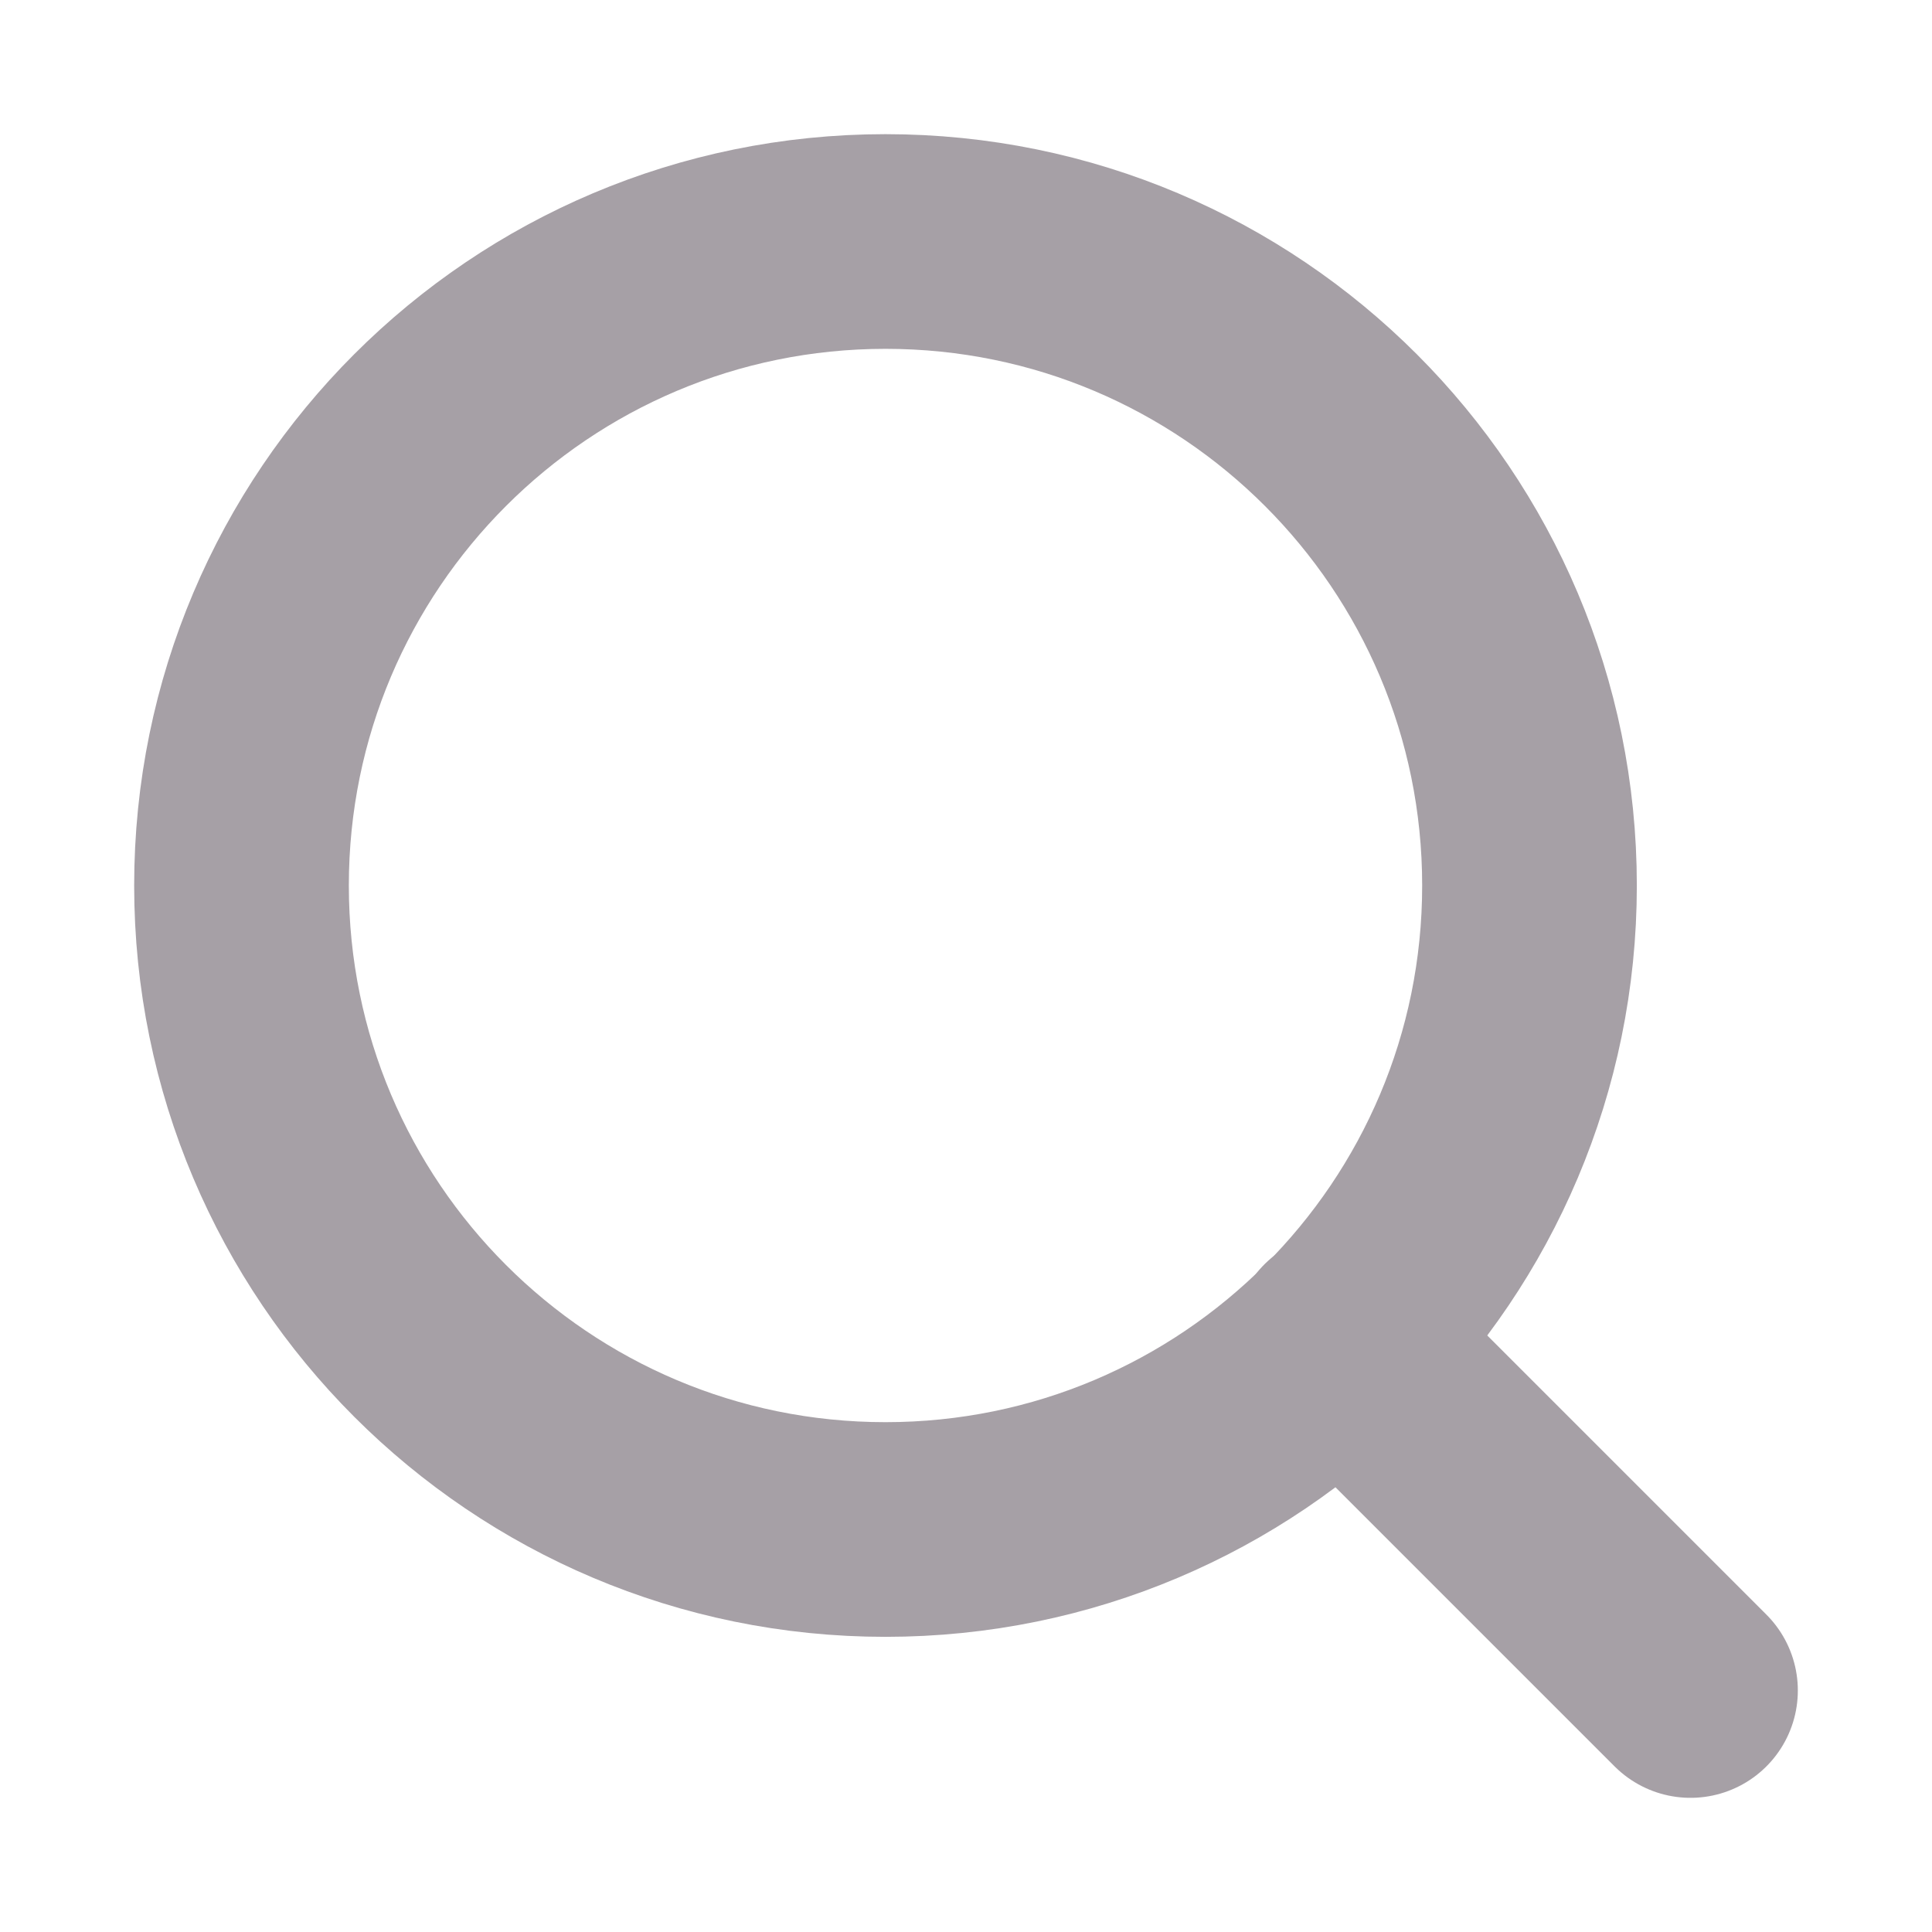
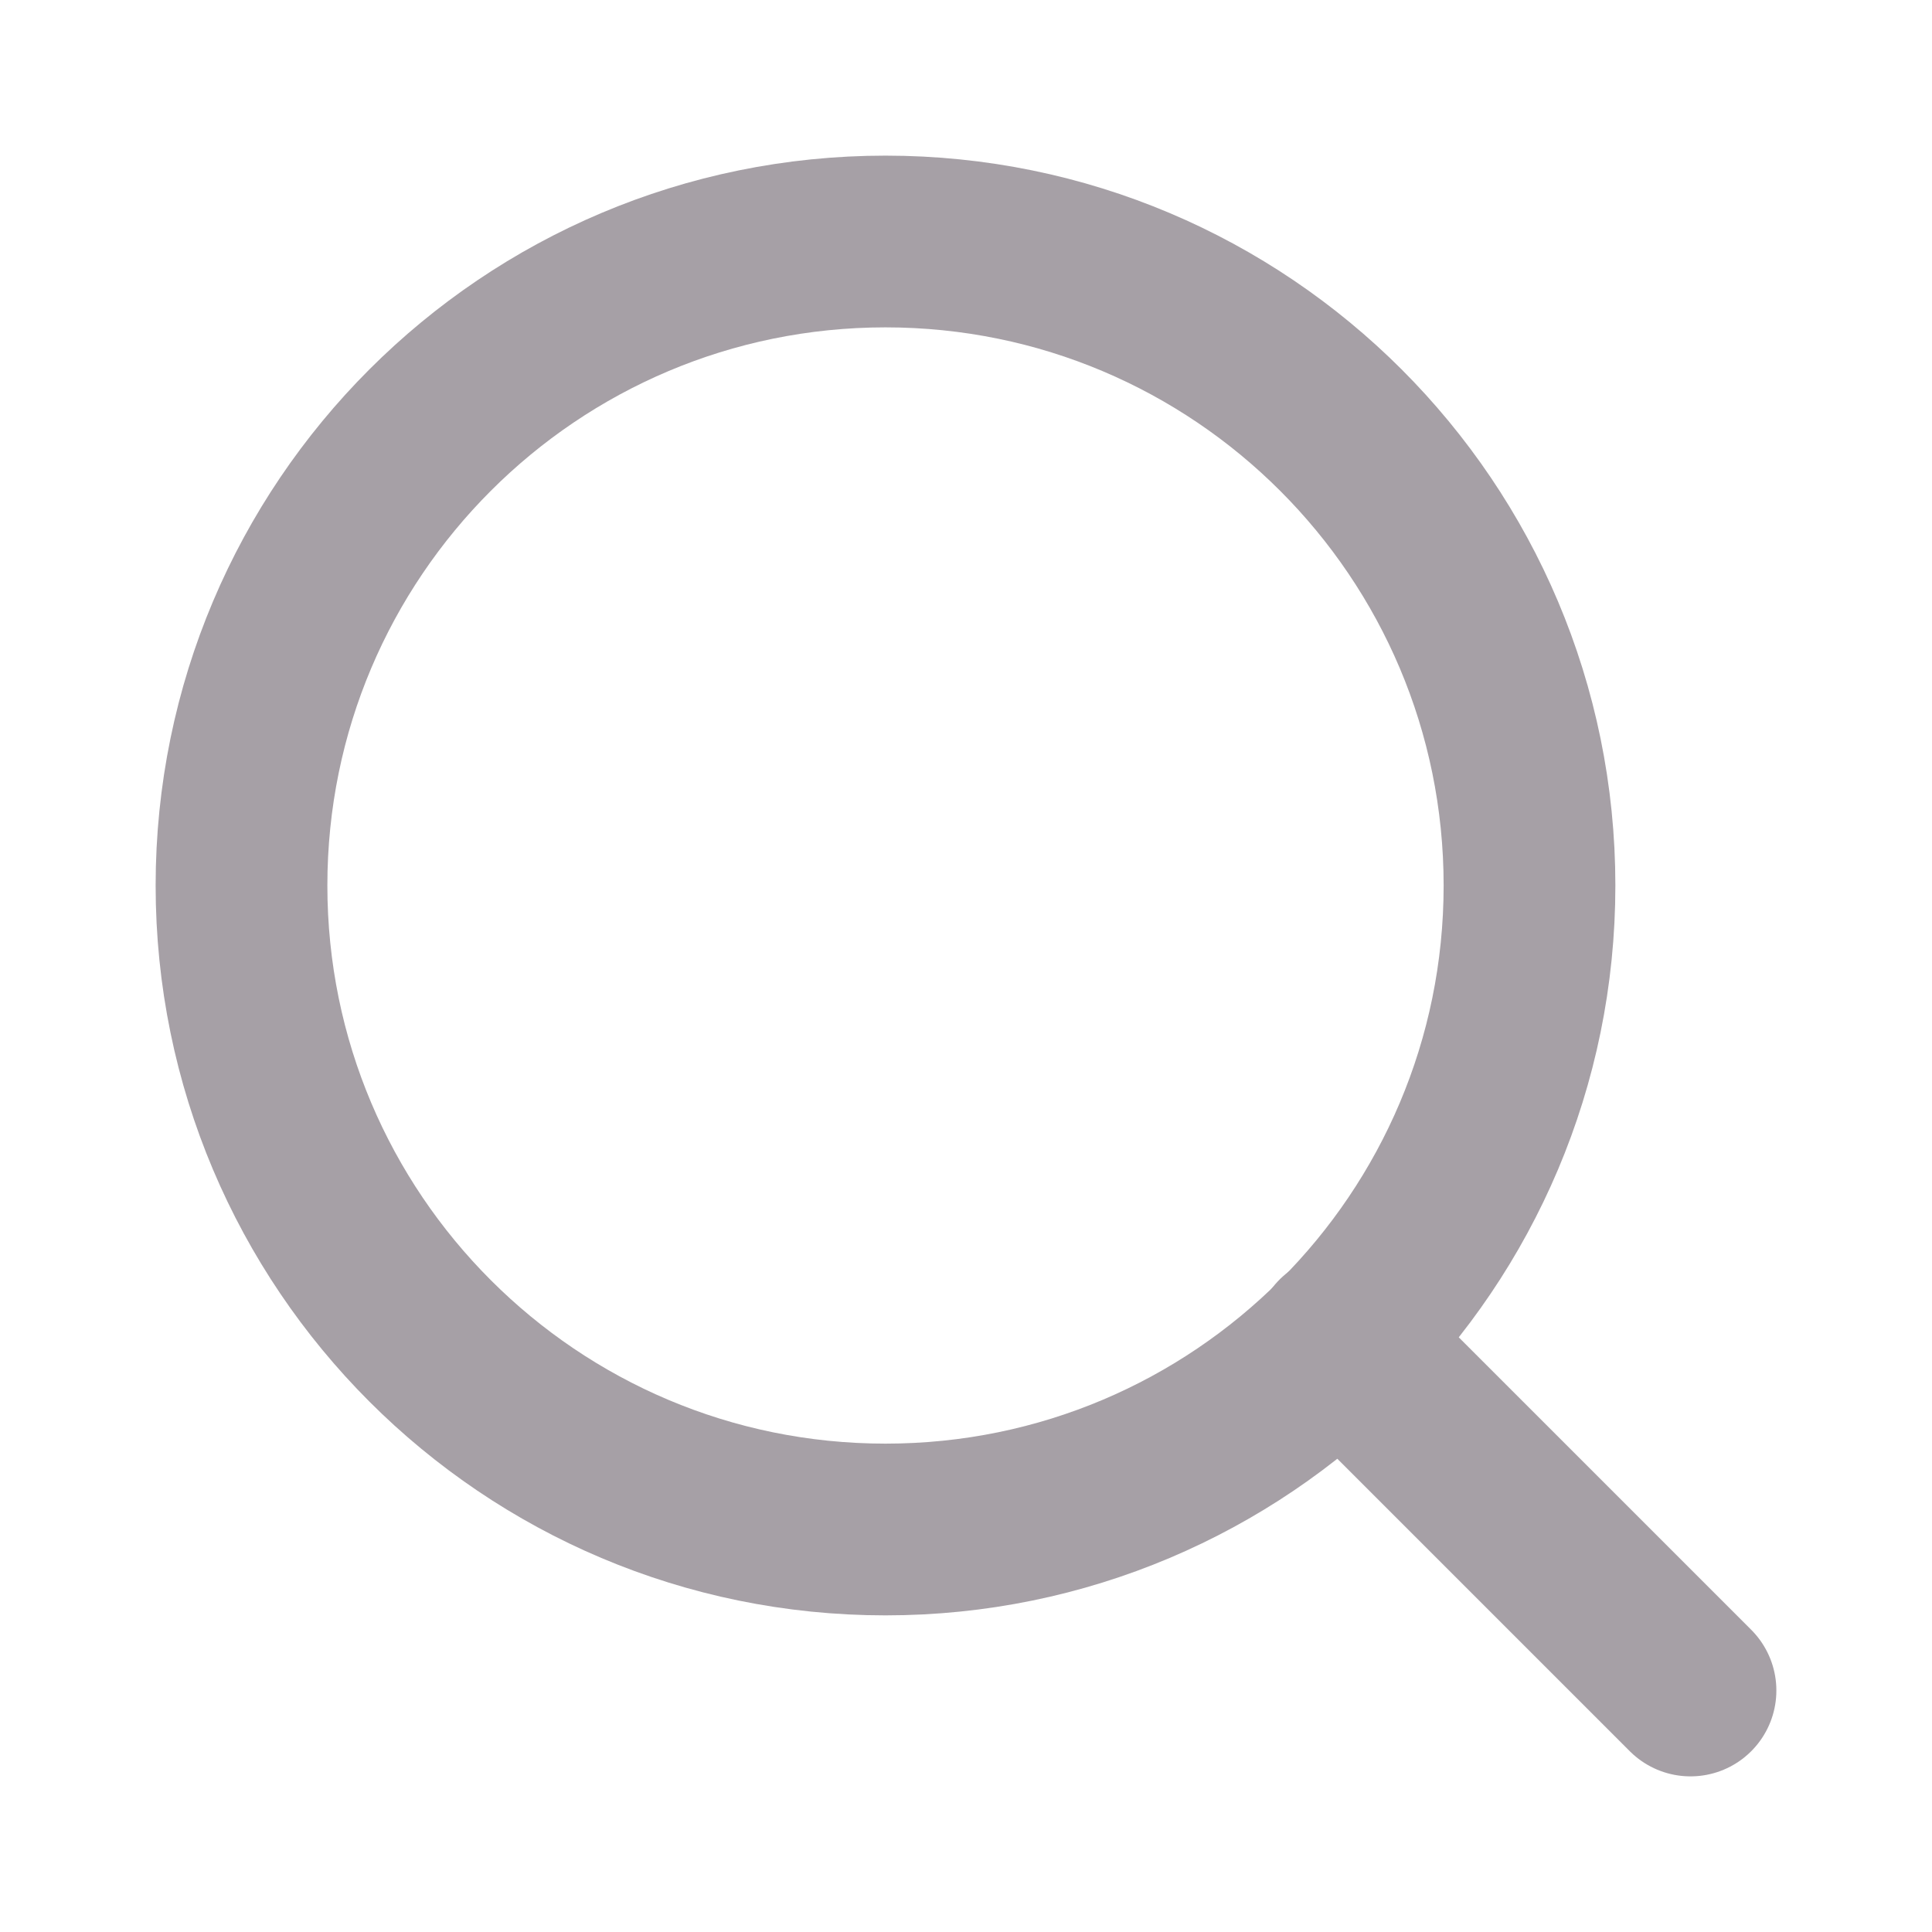
<svg xmlns="http://www.w3.org/2000/svg" width="18" height="18" viewBox="0 0 18 18" fill="none">
-   <path d="M8.25 14.25C11.564 14.25 14.25 11.564 14.25 8.25C14.25 4.936 11.564 2.25 8.25 2.25C4.936 2.25 2.25 4.936 2.25 8.25C2.25 11.564 4.936 14.25 8.25 14.25Z" stroke="#A6A0A6" stroke-width="2" stroke-linecap="round" stroke-linejoin="round" />
-   <path d="M15.75 15.75L12.487 12.487" stroke="#A6A0A6" stroke-width="2" stroke-linecap="round" stroke-linejoin="round" />
+   <path d="M8.25 14.25C11.564 14.25 14.25 11.564 14.25 8.25C14.25 4.936 11.564 2.25 8.25 2.25C4.936 2.25 2.25 4.936 2.25 8.25C2.25 11.564 4.936 14.25 8.25 14.25Z" stroke="#A6A0A6" stroke-width="1.6" stroke-linecap="round" stroke-linejoin="round" />
+   <path d="M15.75 15.75L12.487 12.487" stroke="#A6A0A6" stroke-width="1.6" stroke-linecap="round" stroke-linejoin="round" />
</svg>
